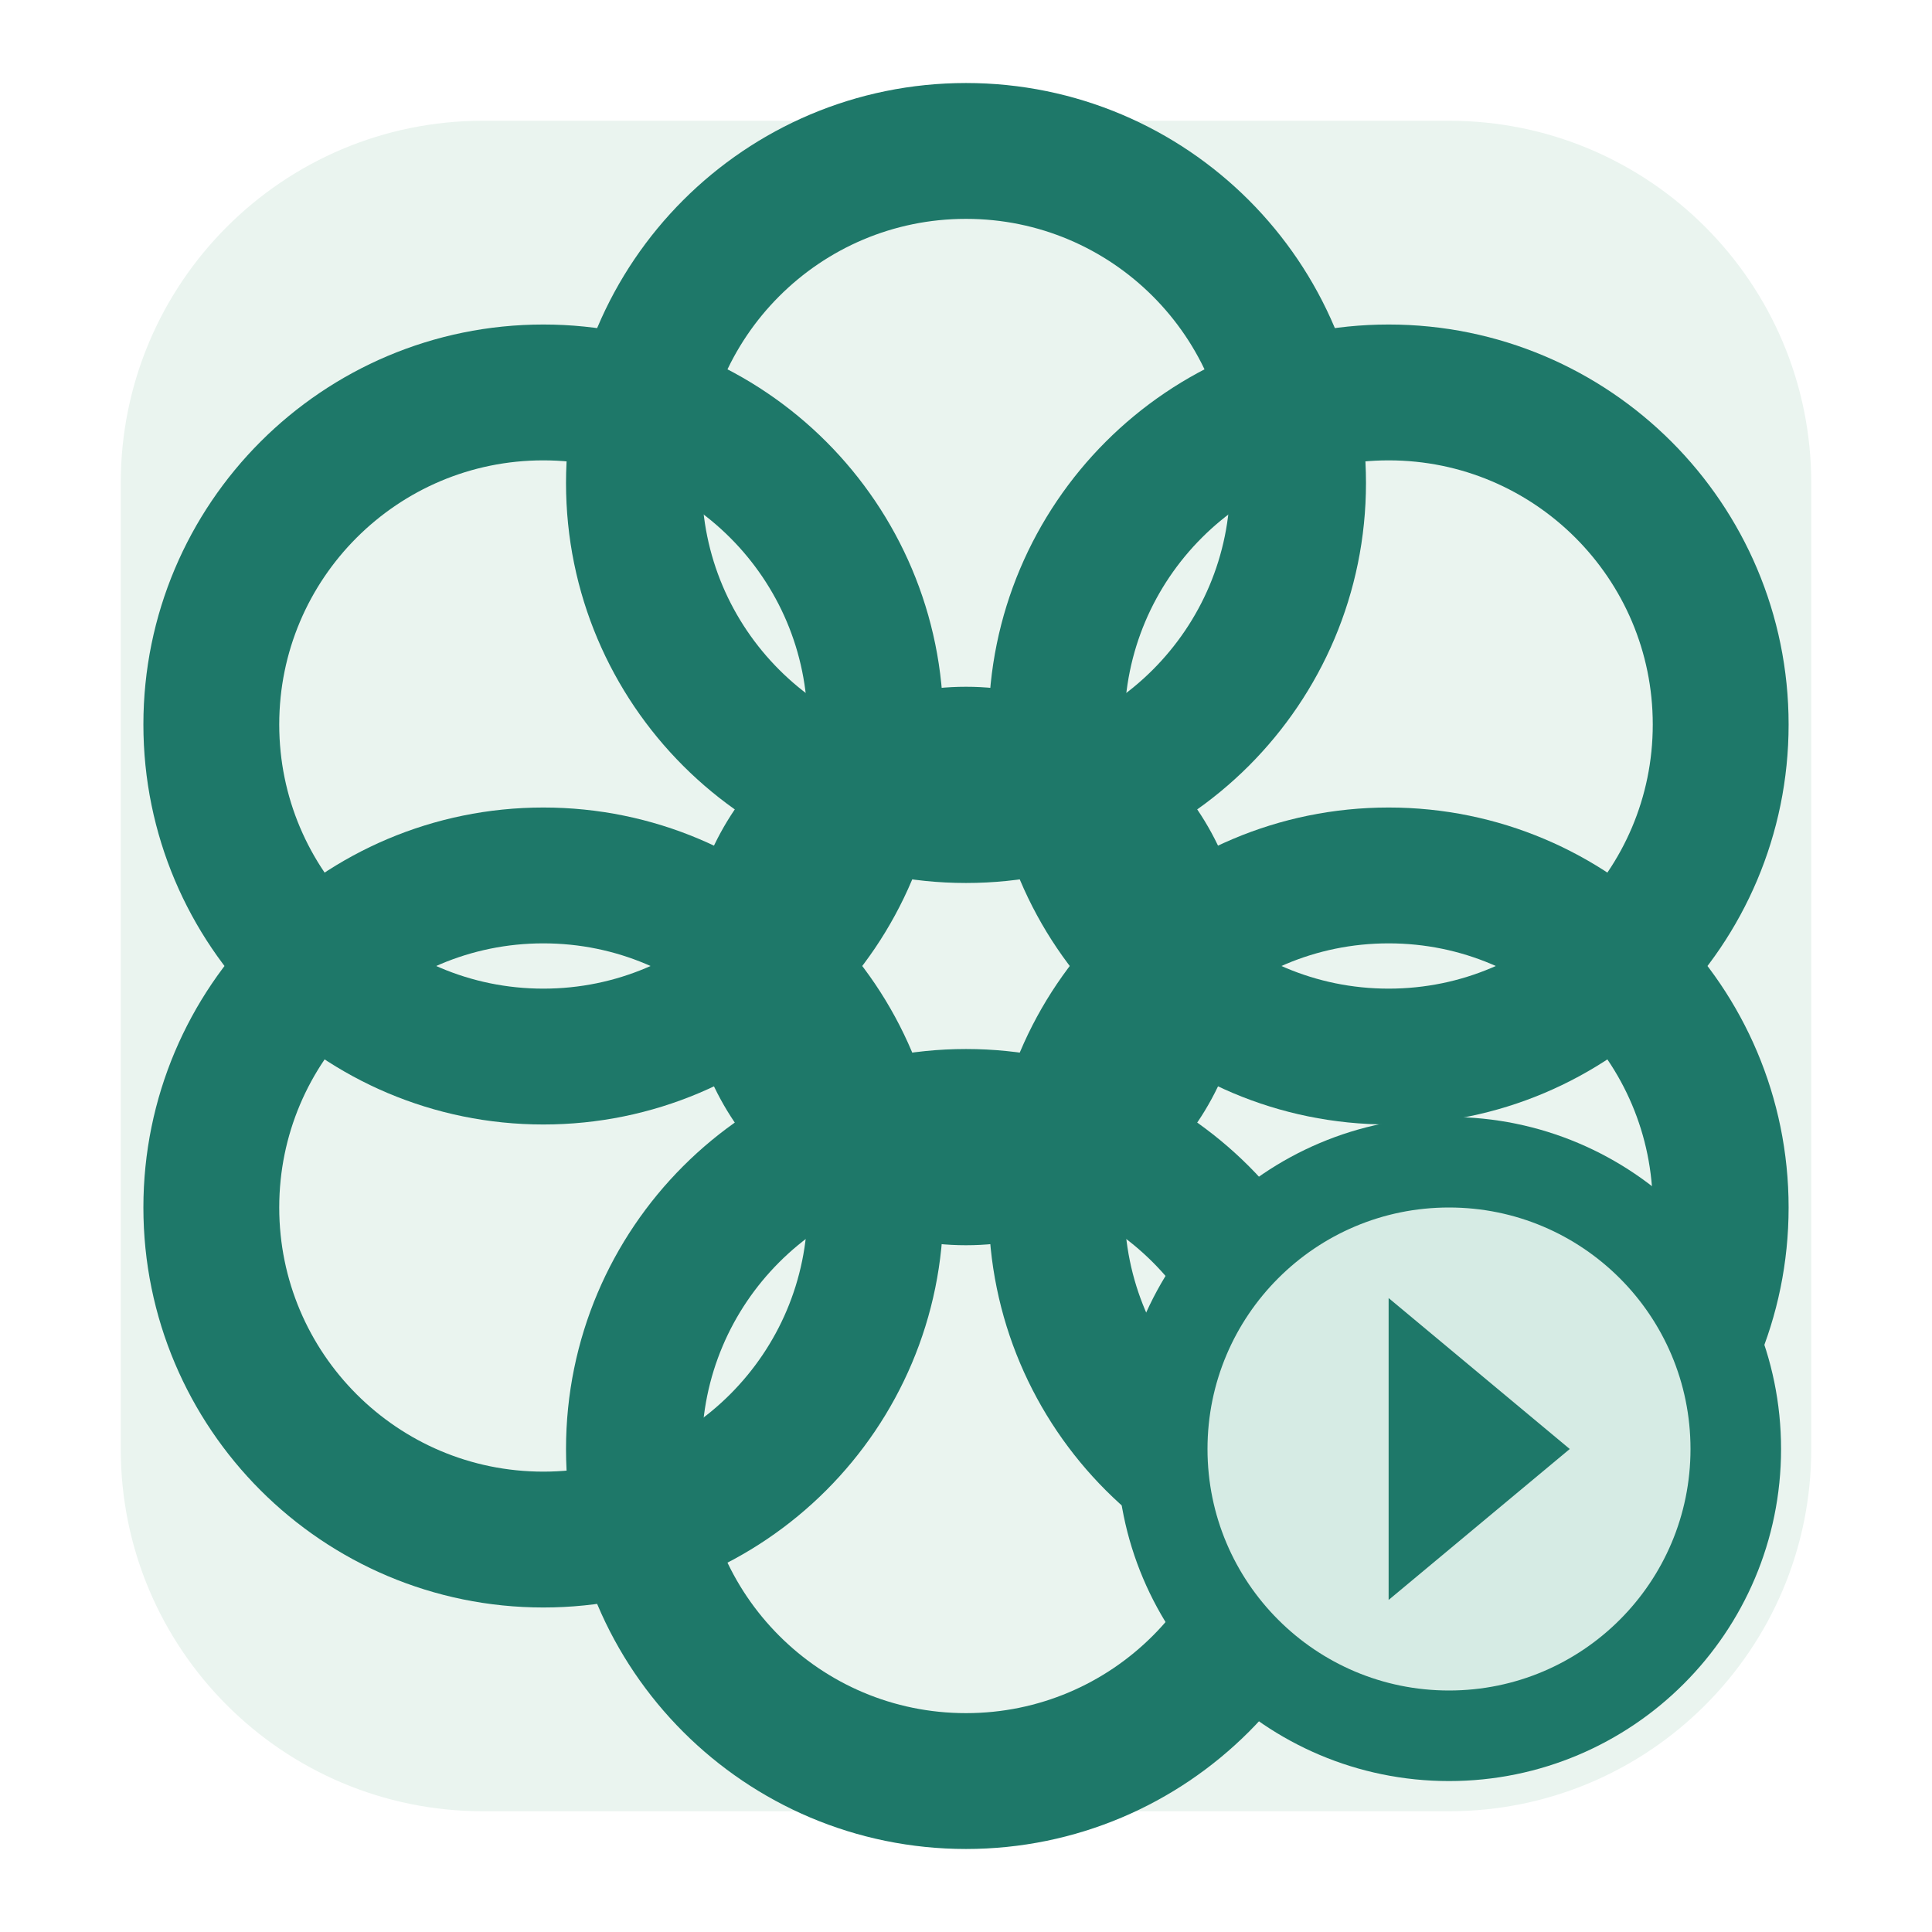
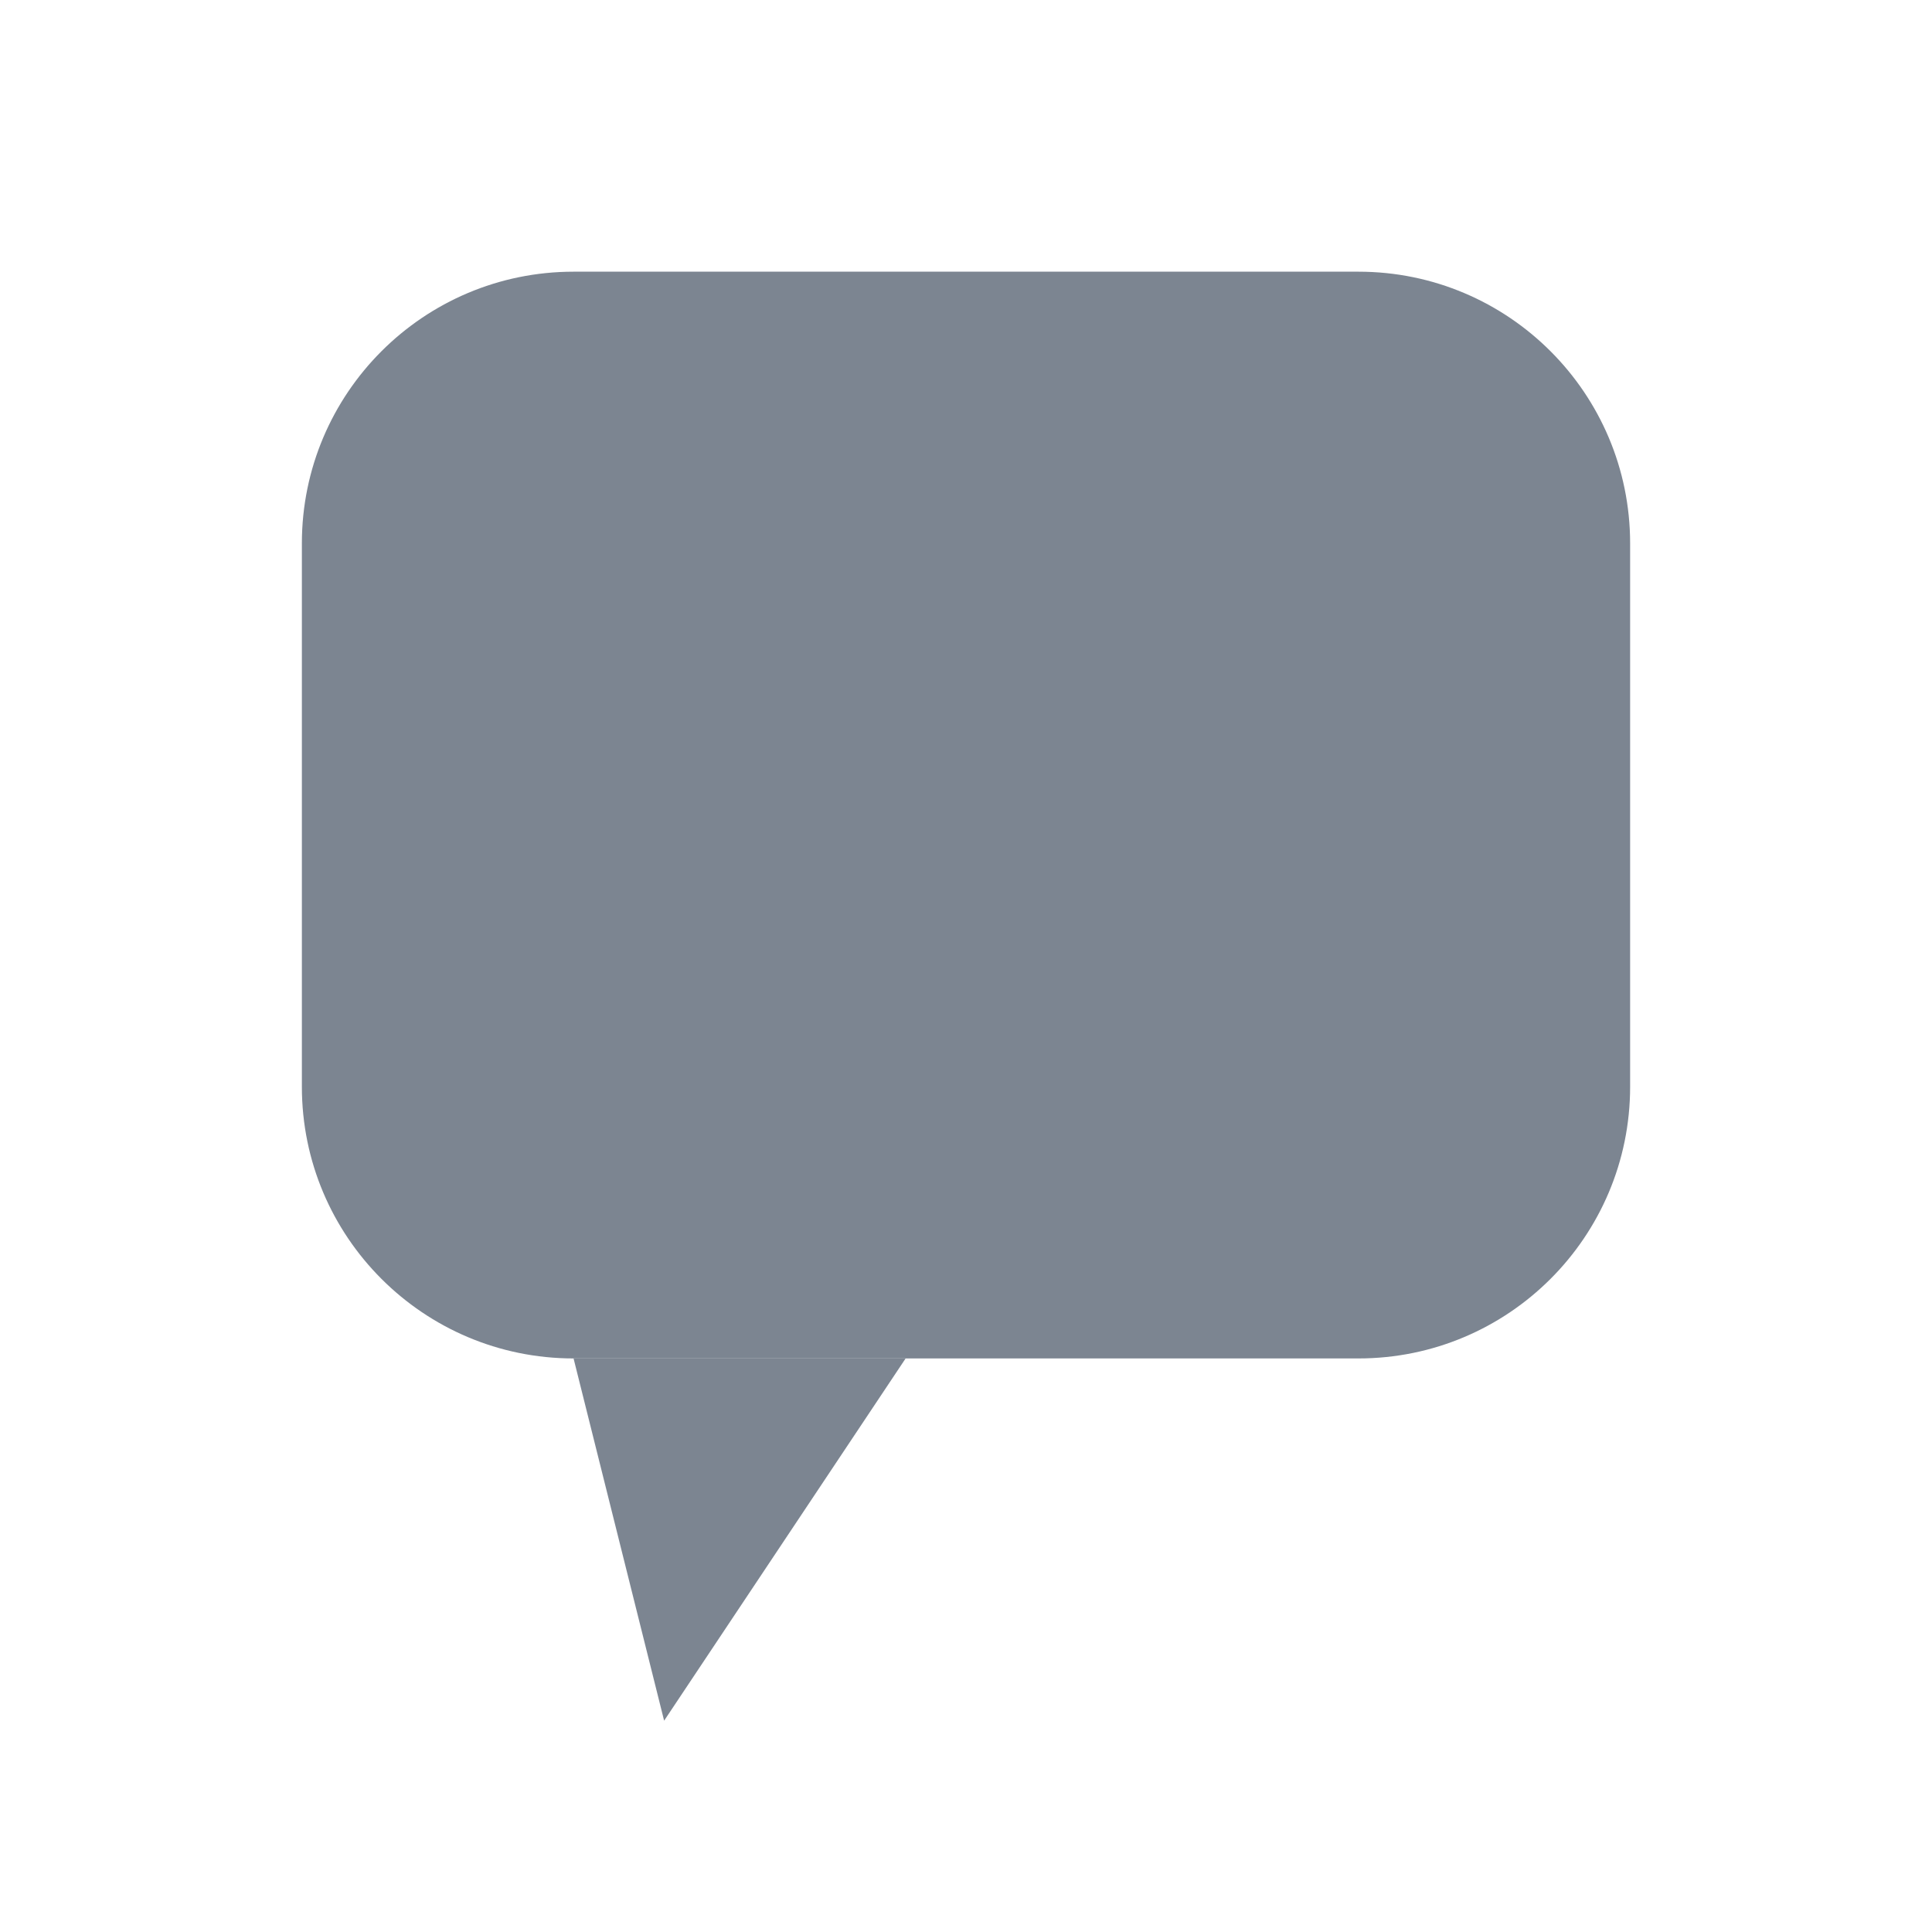
<svg xmlns="http://www.w3.org/2000/svg" width="128" height="128" viewBox="0 0 128 128" role="img" aria-label="ChatGPT Better Experience">
-   <rect x="8" y="8" width="112" height="112" rx="24" fill="#EAF4EF" />
-   <g fill="none" stroke="#1E7869" stroke-width="9" stroke-linecap="round" stroke-linejoin="round">
-     <circle cx="64" cy="32" r="22" />
-     <circle cx="92" cy="48" r="22" />
-     <circle cx="92" cy="80" r="22" />
-     <circle cx="64" cy="96" r="22" />
-     <circle cx="36" cy="80" r="22" />
-     <circle cx="36" cy="48" r="22" />
-     <circle cx="64" cy="64" r="14" />
-   </g>
-   <circle cx="96" cy="96" r="19" fill="#D6EBE4" stroke="#1E7869" stroke-width="6" />
-   <path d="M92 86L104 96L92 106V86Z" fill="#1E7869" />
+   <rect x="20" y="18" width="88" height="72" rx="18" fill="#7c8591" />
+   <path d="M38 90H60L44 114Z" fill="#7c8591" />
</svg>
